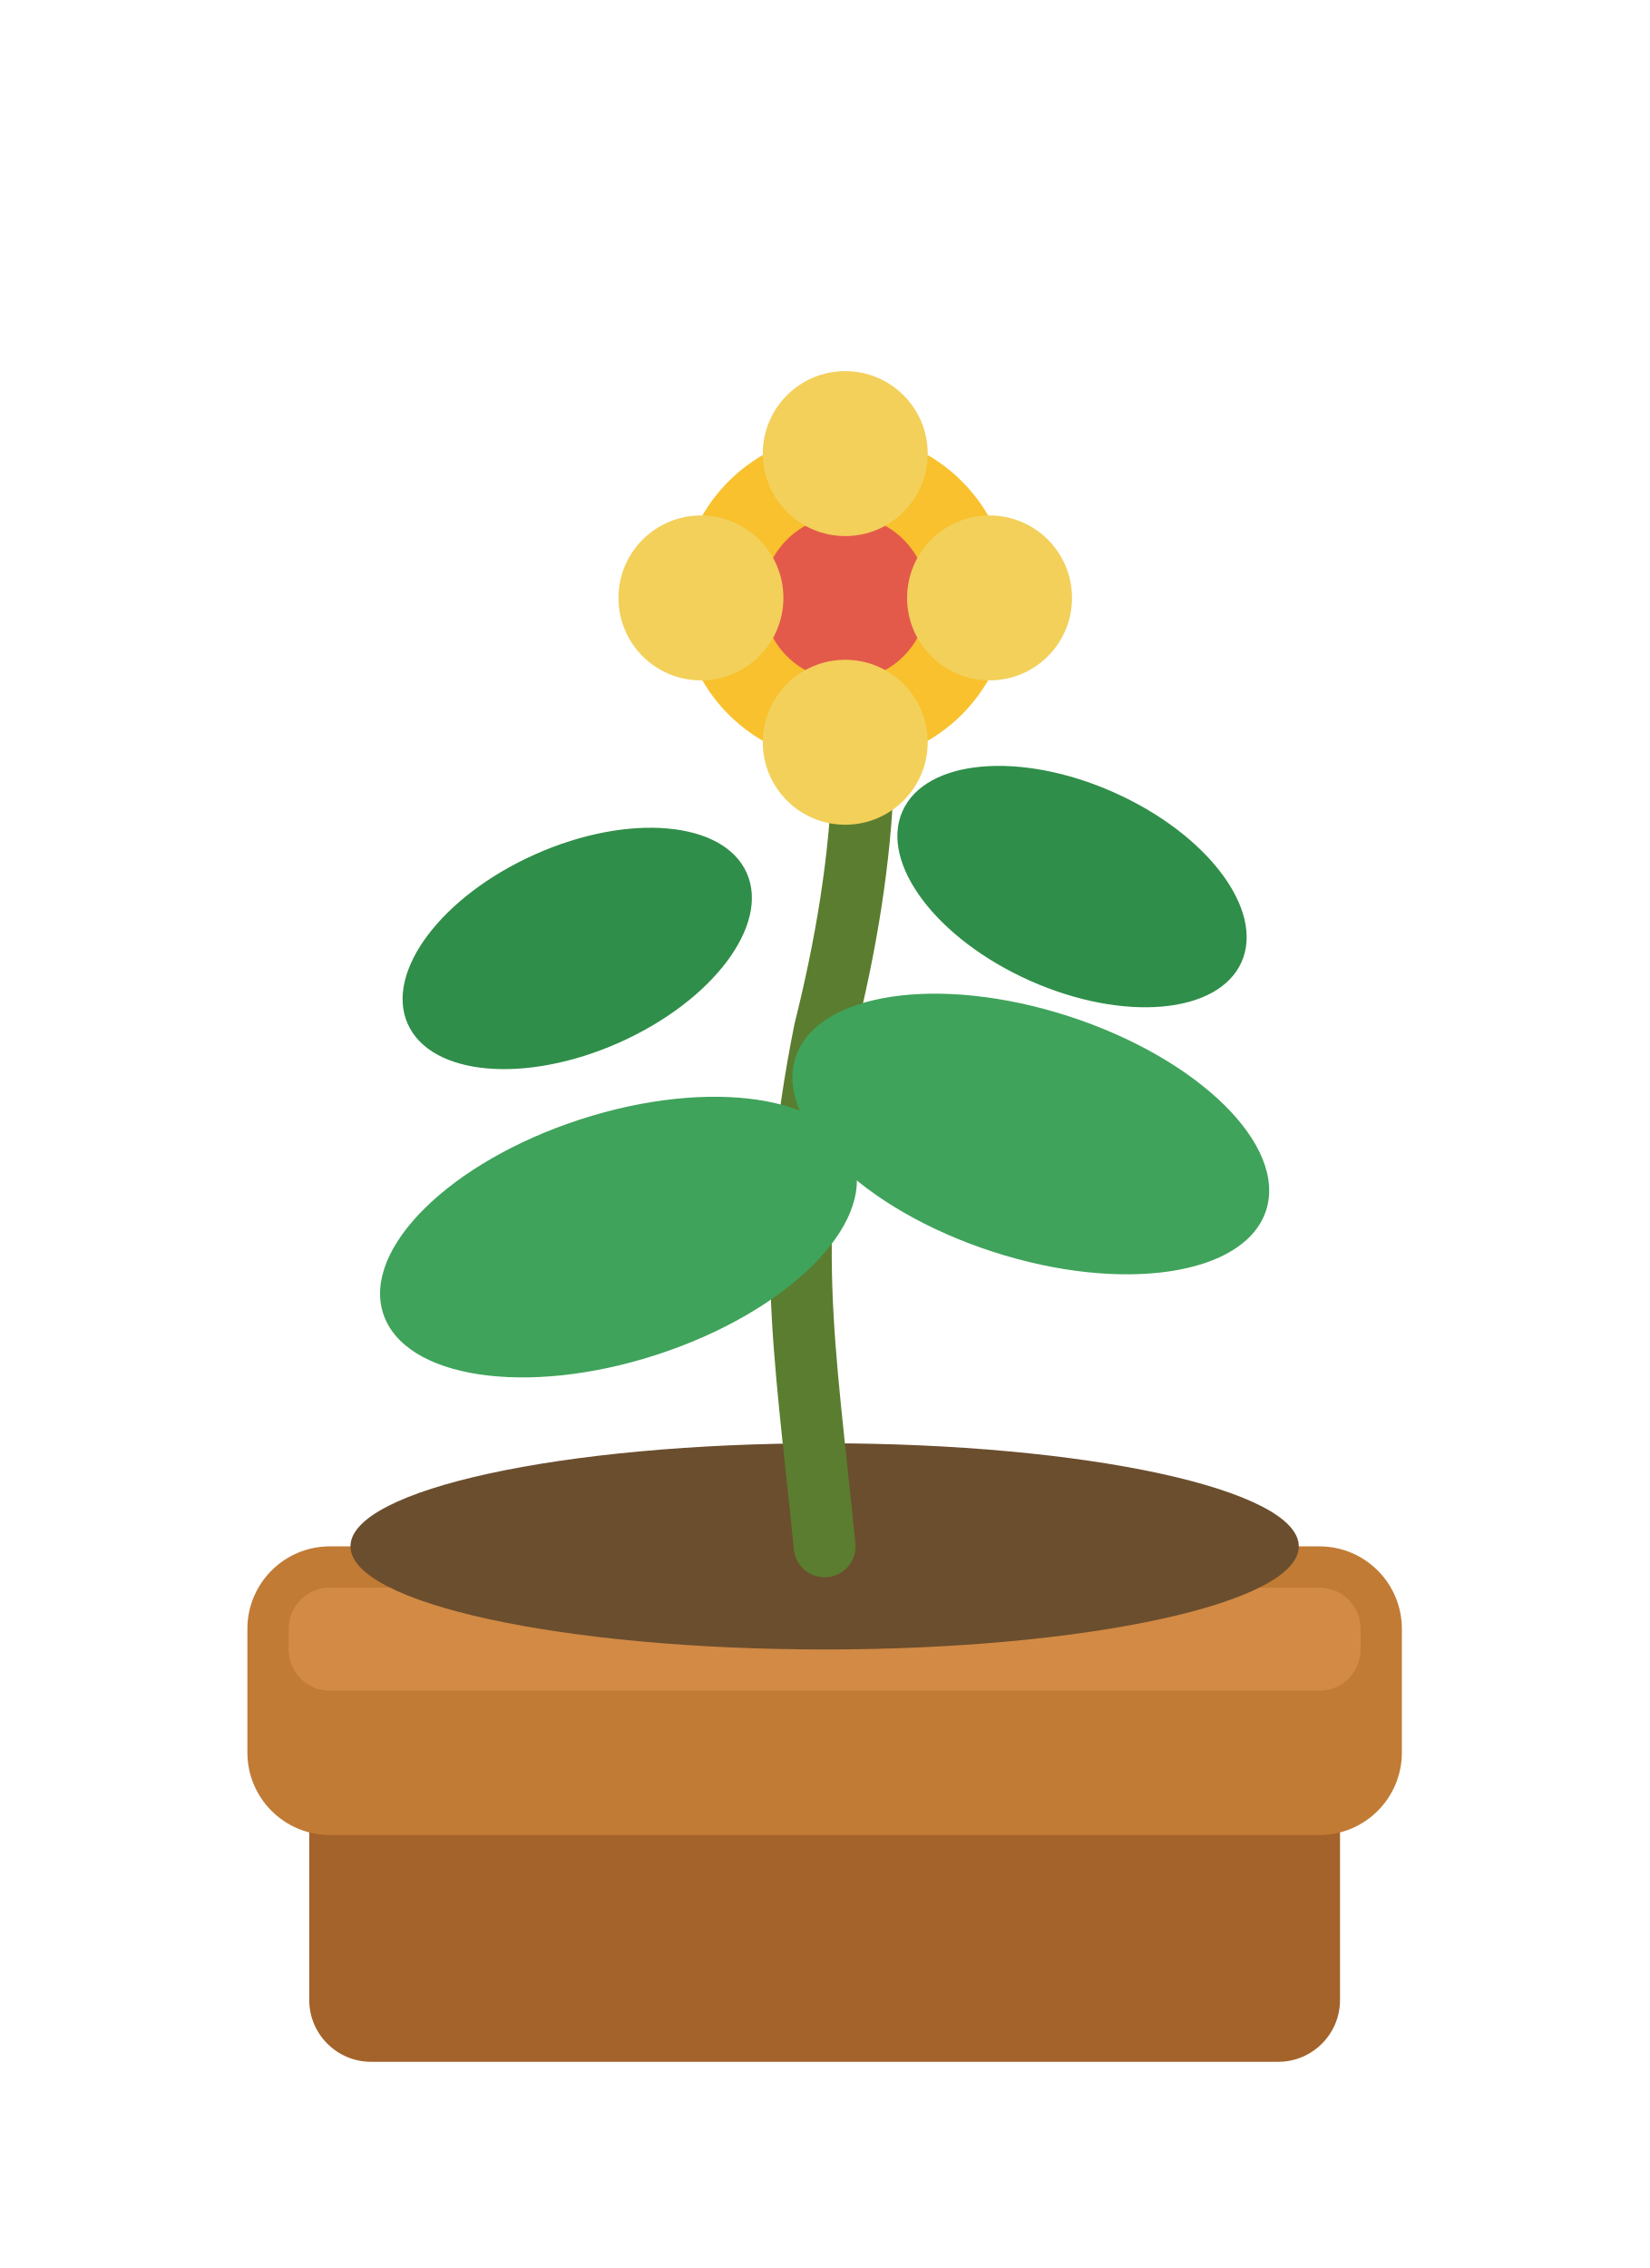
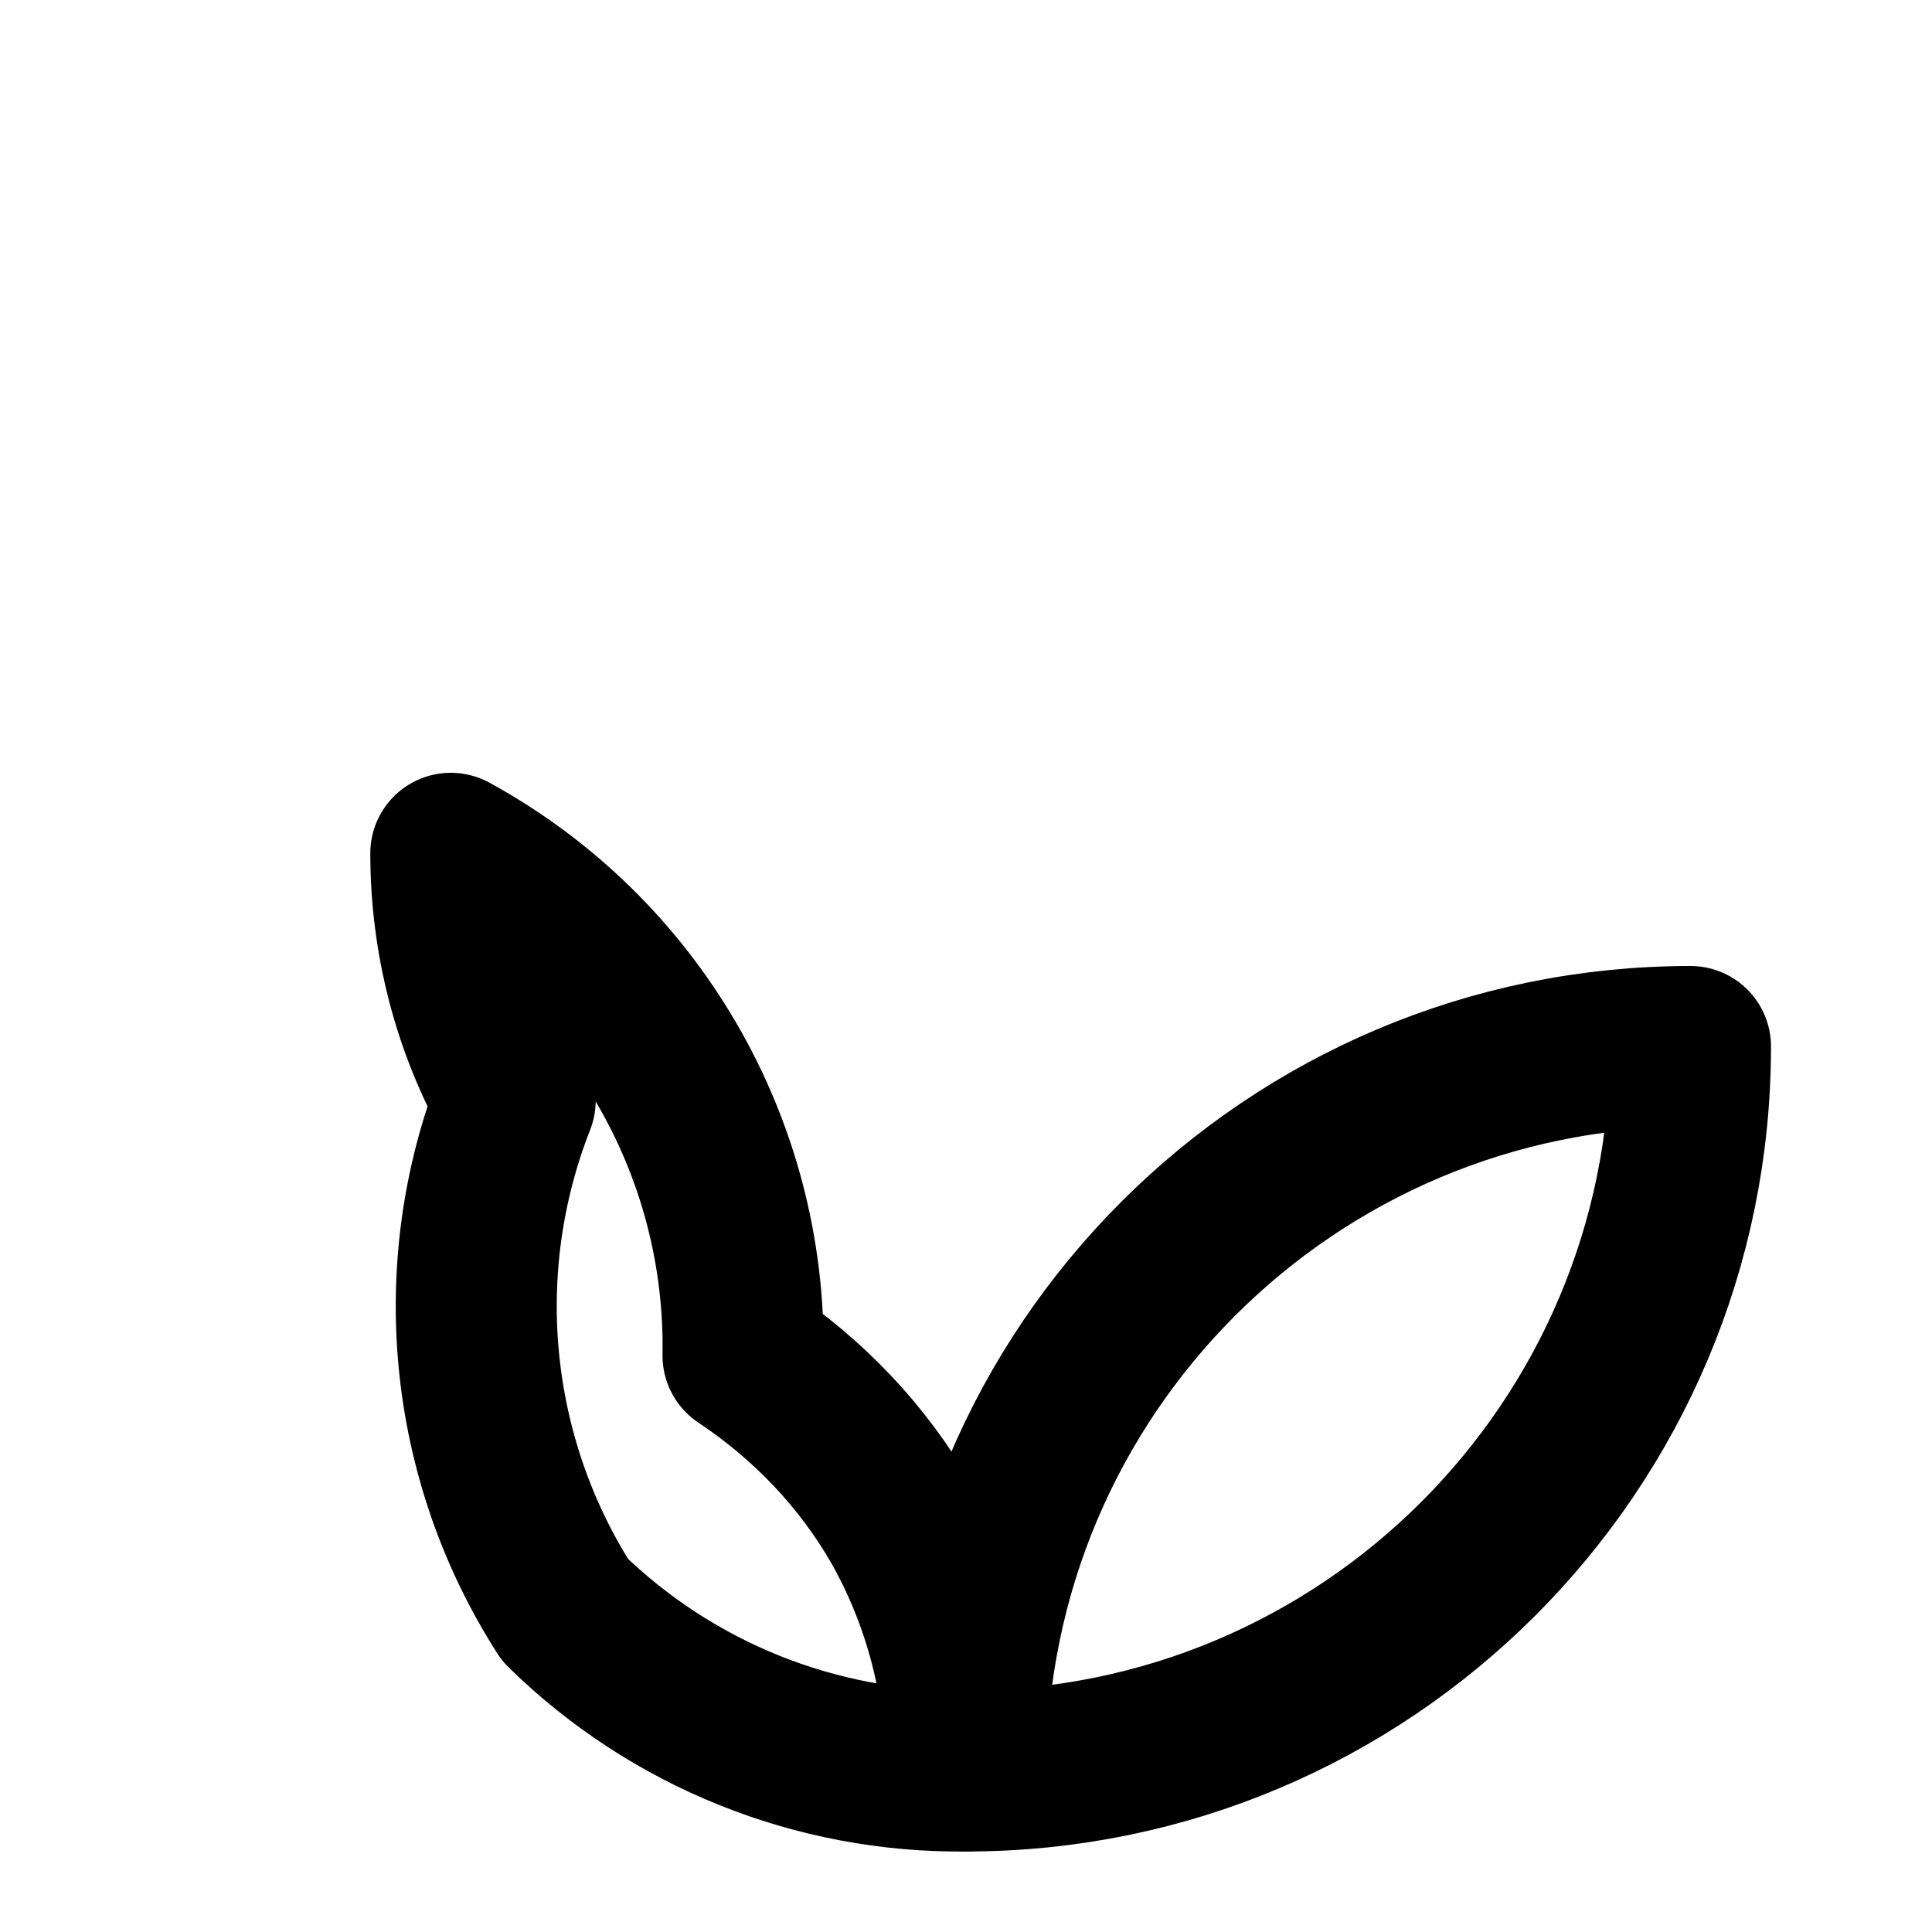
- <svg xmlns="http://www.w3.org/2000/svg" width="160" height="220" viewBox="0 0 160 220" fill="none">
-   <rect x="30" y="170" width="100" height="30" rx="6" fill="#A4632B" />
-   <rect x="24" y="150" width="112" height="28" rx="8" fill="#C17B35" />
-   <rect x="28" y="154" width="104" height="10" rx="4" fill="#D28A45" />
-   <ellipse cx="80" cy="150" rx="46" ry="10" fill="#6B4E2E" />
-   <path d="M80 150 C78 130 76 120 80 100 C84 84 86 66 80 48" stroke="#5B7D2F" stroke-width="6" stroke-linecap="round" />
-   <ellipse cx="60" cy="120" rx="24" ry="12" fill="#3FA35B" transform="rotate(-18 60 120)" />
-   <ellipse cx="100" cy="110" rx="24" ry="12" fill="#3FA35B" transform="rotate(18 100 110)" />
-   <ellipse cx="56" cy="92" rx="18" ry="10" fill="#2F8E49" transform="rotate(-24 56 92)" />
-   <ellipse cx="104" cy="86" rx="18" ry="10" fill="#2F8E49" transform="rotate(24 104 86)" />
-   <circle cx="82" cy="58" r="16" fill="#F8C12D" />
-   <circle cx="82" cy="58" r="8" fill="#E35A4A" />
-   <circle cx="68" cy="58" r="8" fill="#F2D05A" />
-   <circle cx="96" cy="58" r="8" fill="#F2D05A" />
-   <circle cx="82" cy="44" r="8" fill="#F2D05A" />
-   <circle cx="82" cy="72" r="8" fill="#F2D05A" />
+ <svg xmlns="http://www.w3.org/2000/svg" viewBox="0 0 24 24" fill="none" stroke="currentColor" stroke-width="2" stroke-linecap="round" stroke-linejoin="round">
+   <path d="M12 22c4.97 0 9-4.03 9-9-4.97 0-9 4.03-9 9z" />
+   <path d="M5.6 10.6c0 1.07.27 2.13.8 3.07A7 7 0 0 0 7.02 20A7 7 0 0 0 12 22c0-1.07-.27-2.13-.8-3.07-.48-.84-1.16-1.55-1.97-2.09A6.98 6.98 0 0 0 5.6 10.6z" />
</svg>
